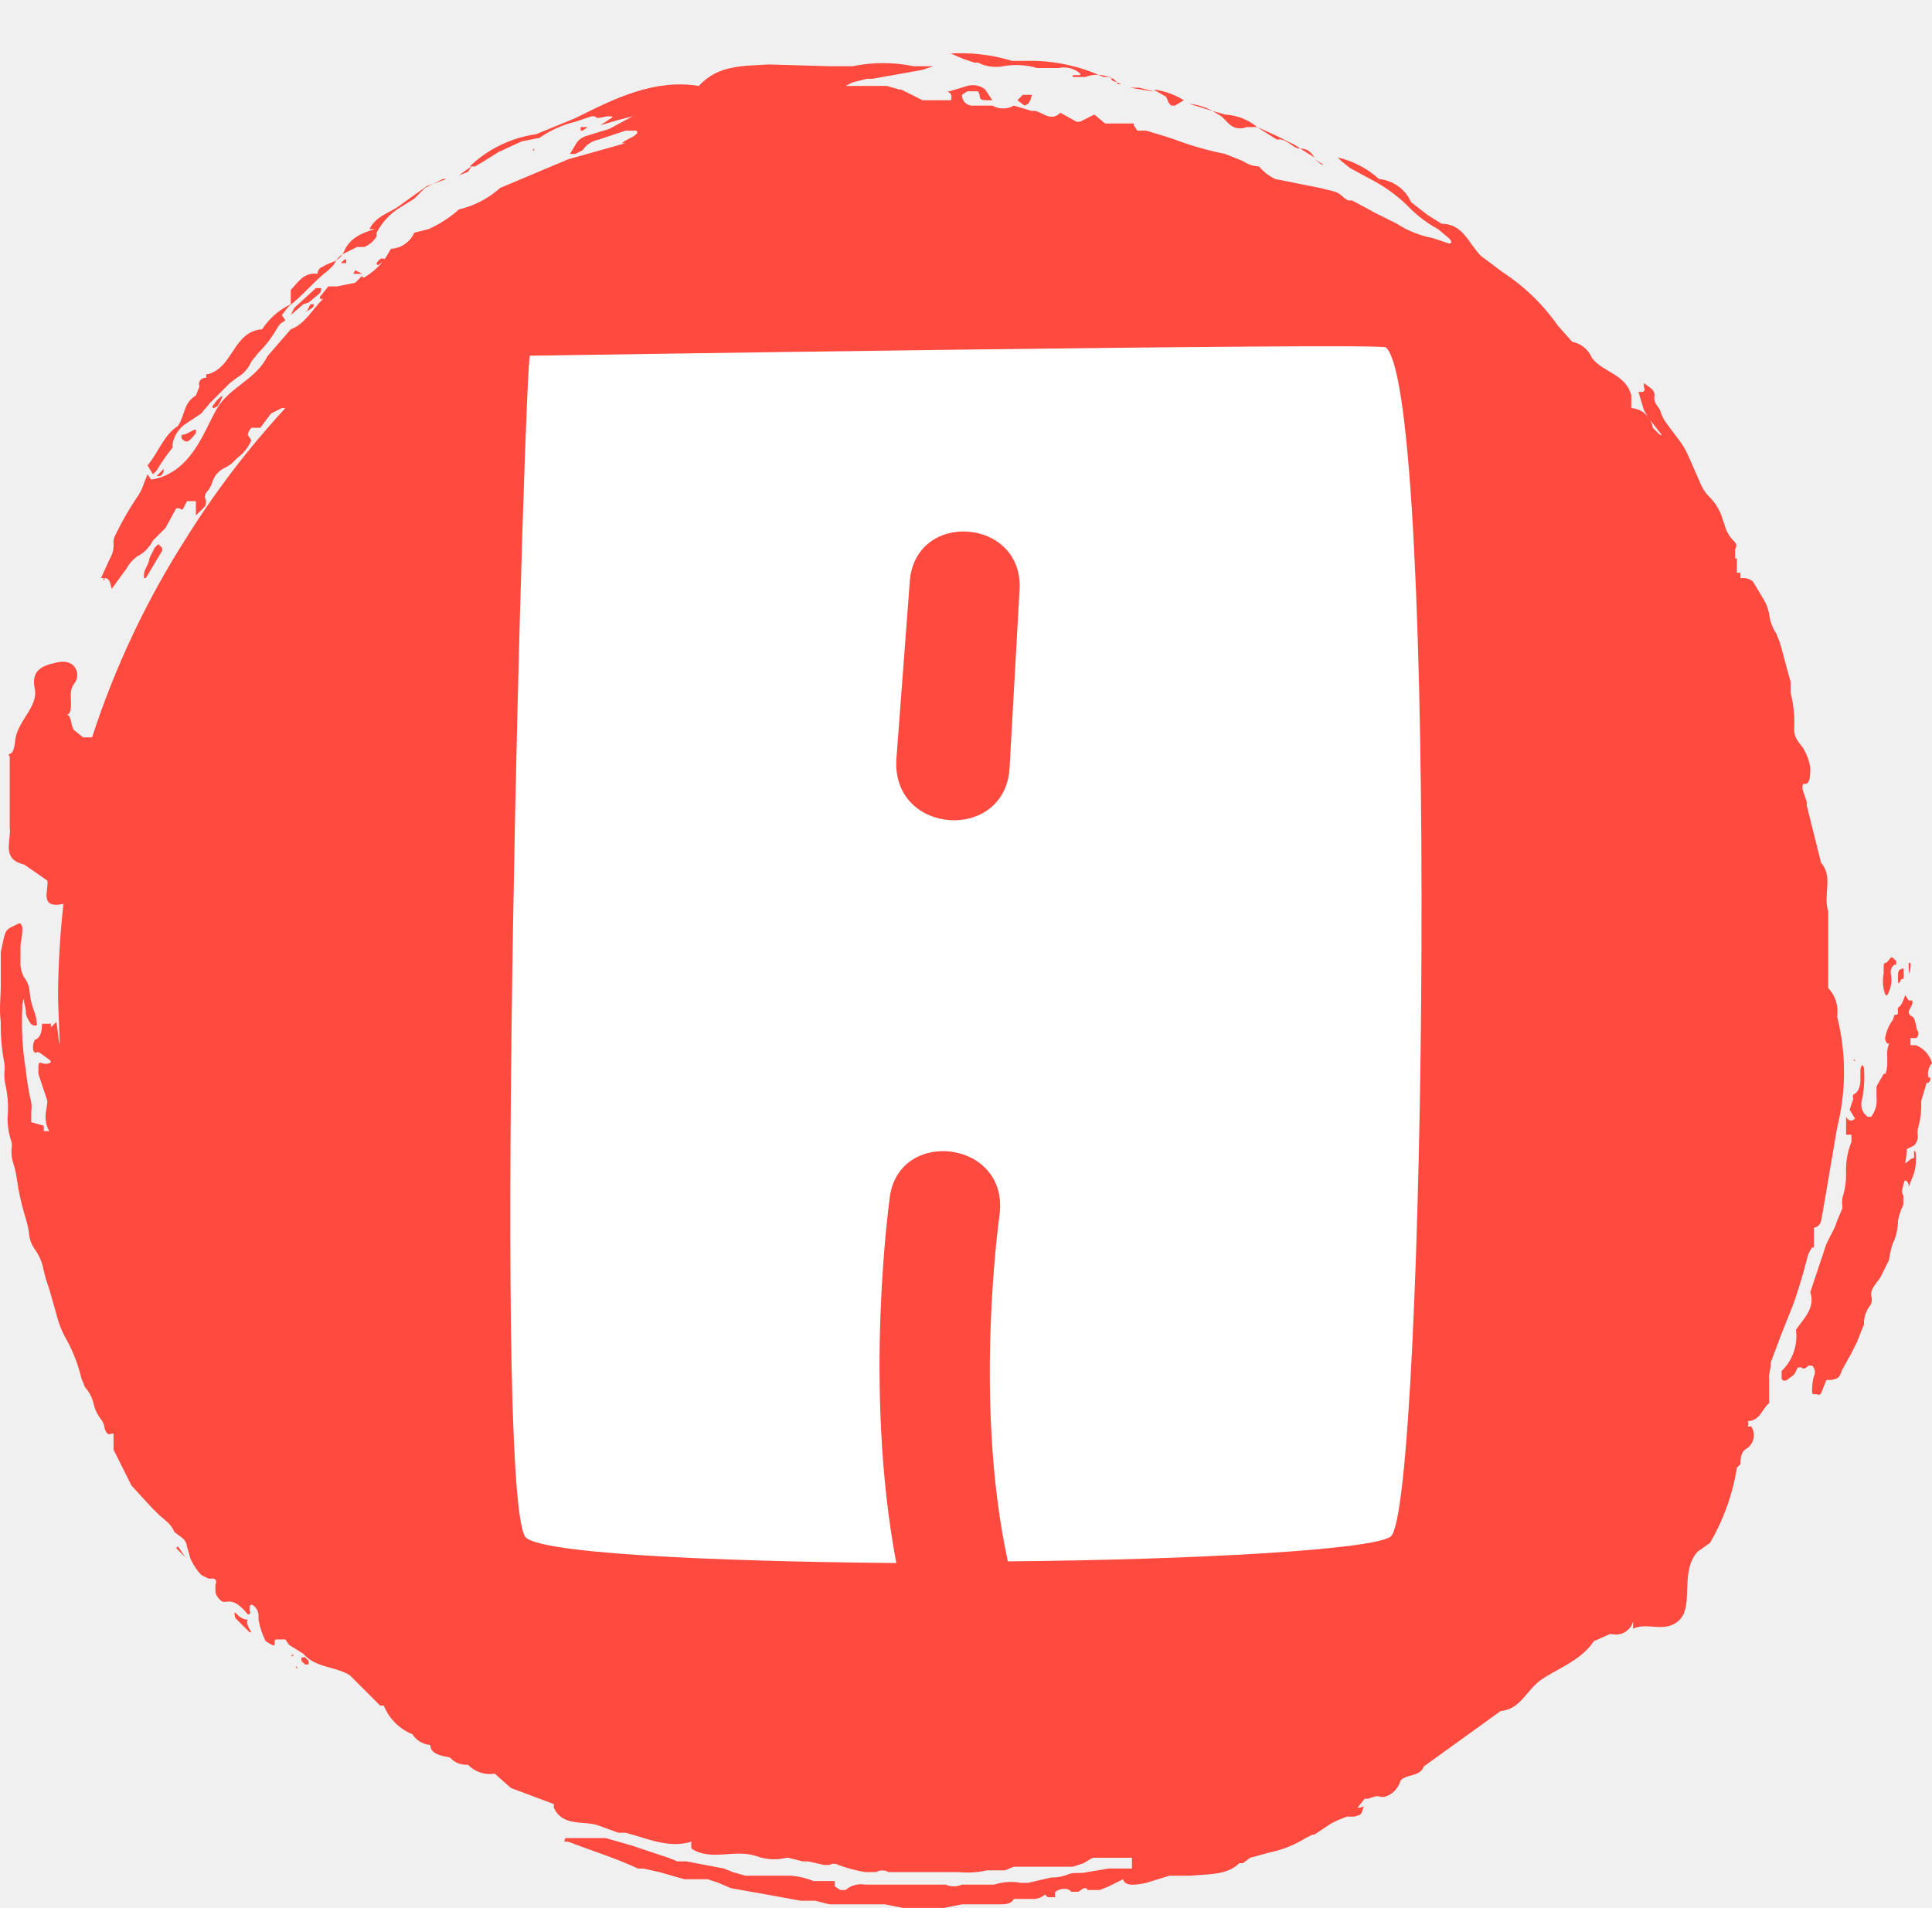
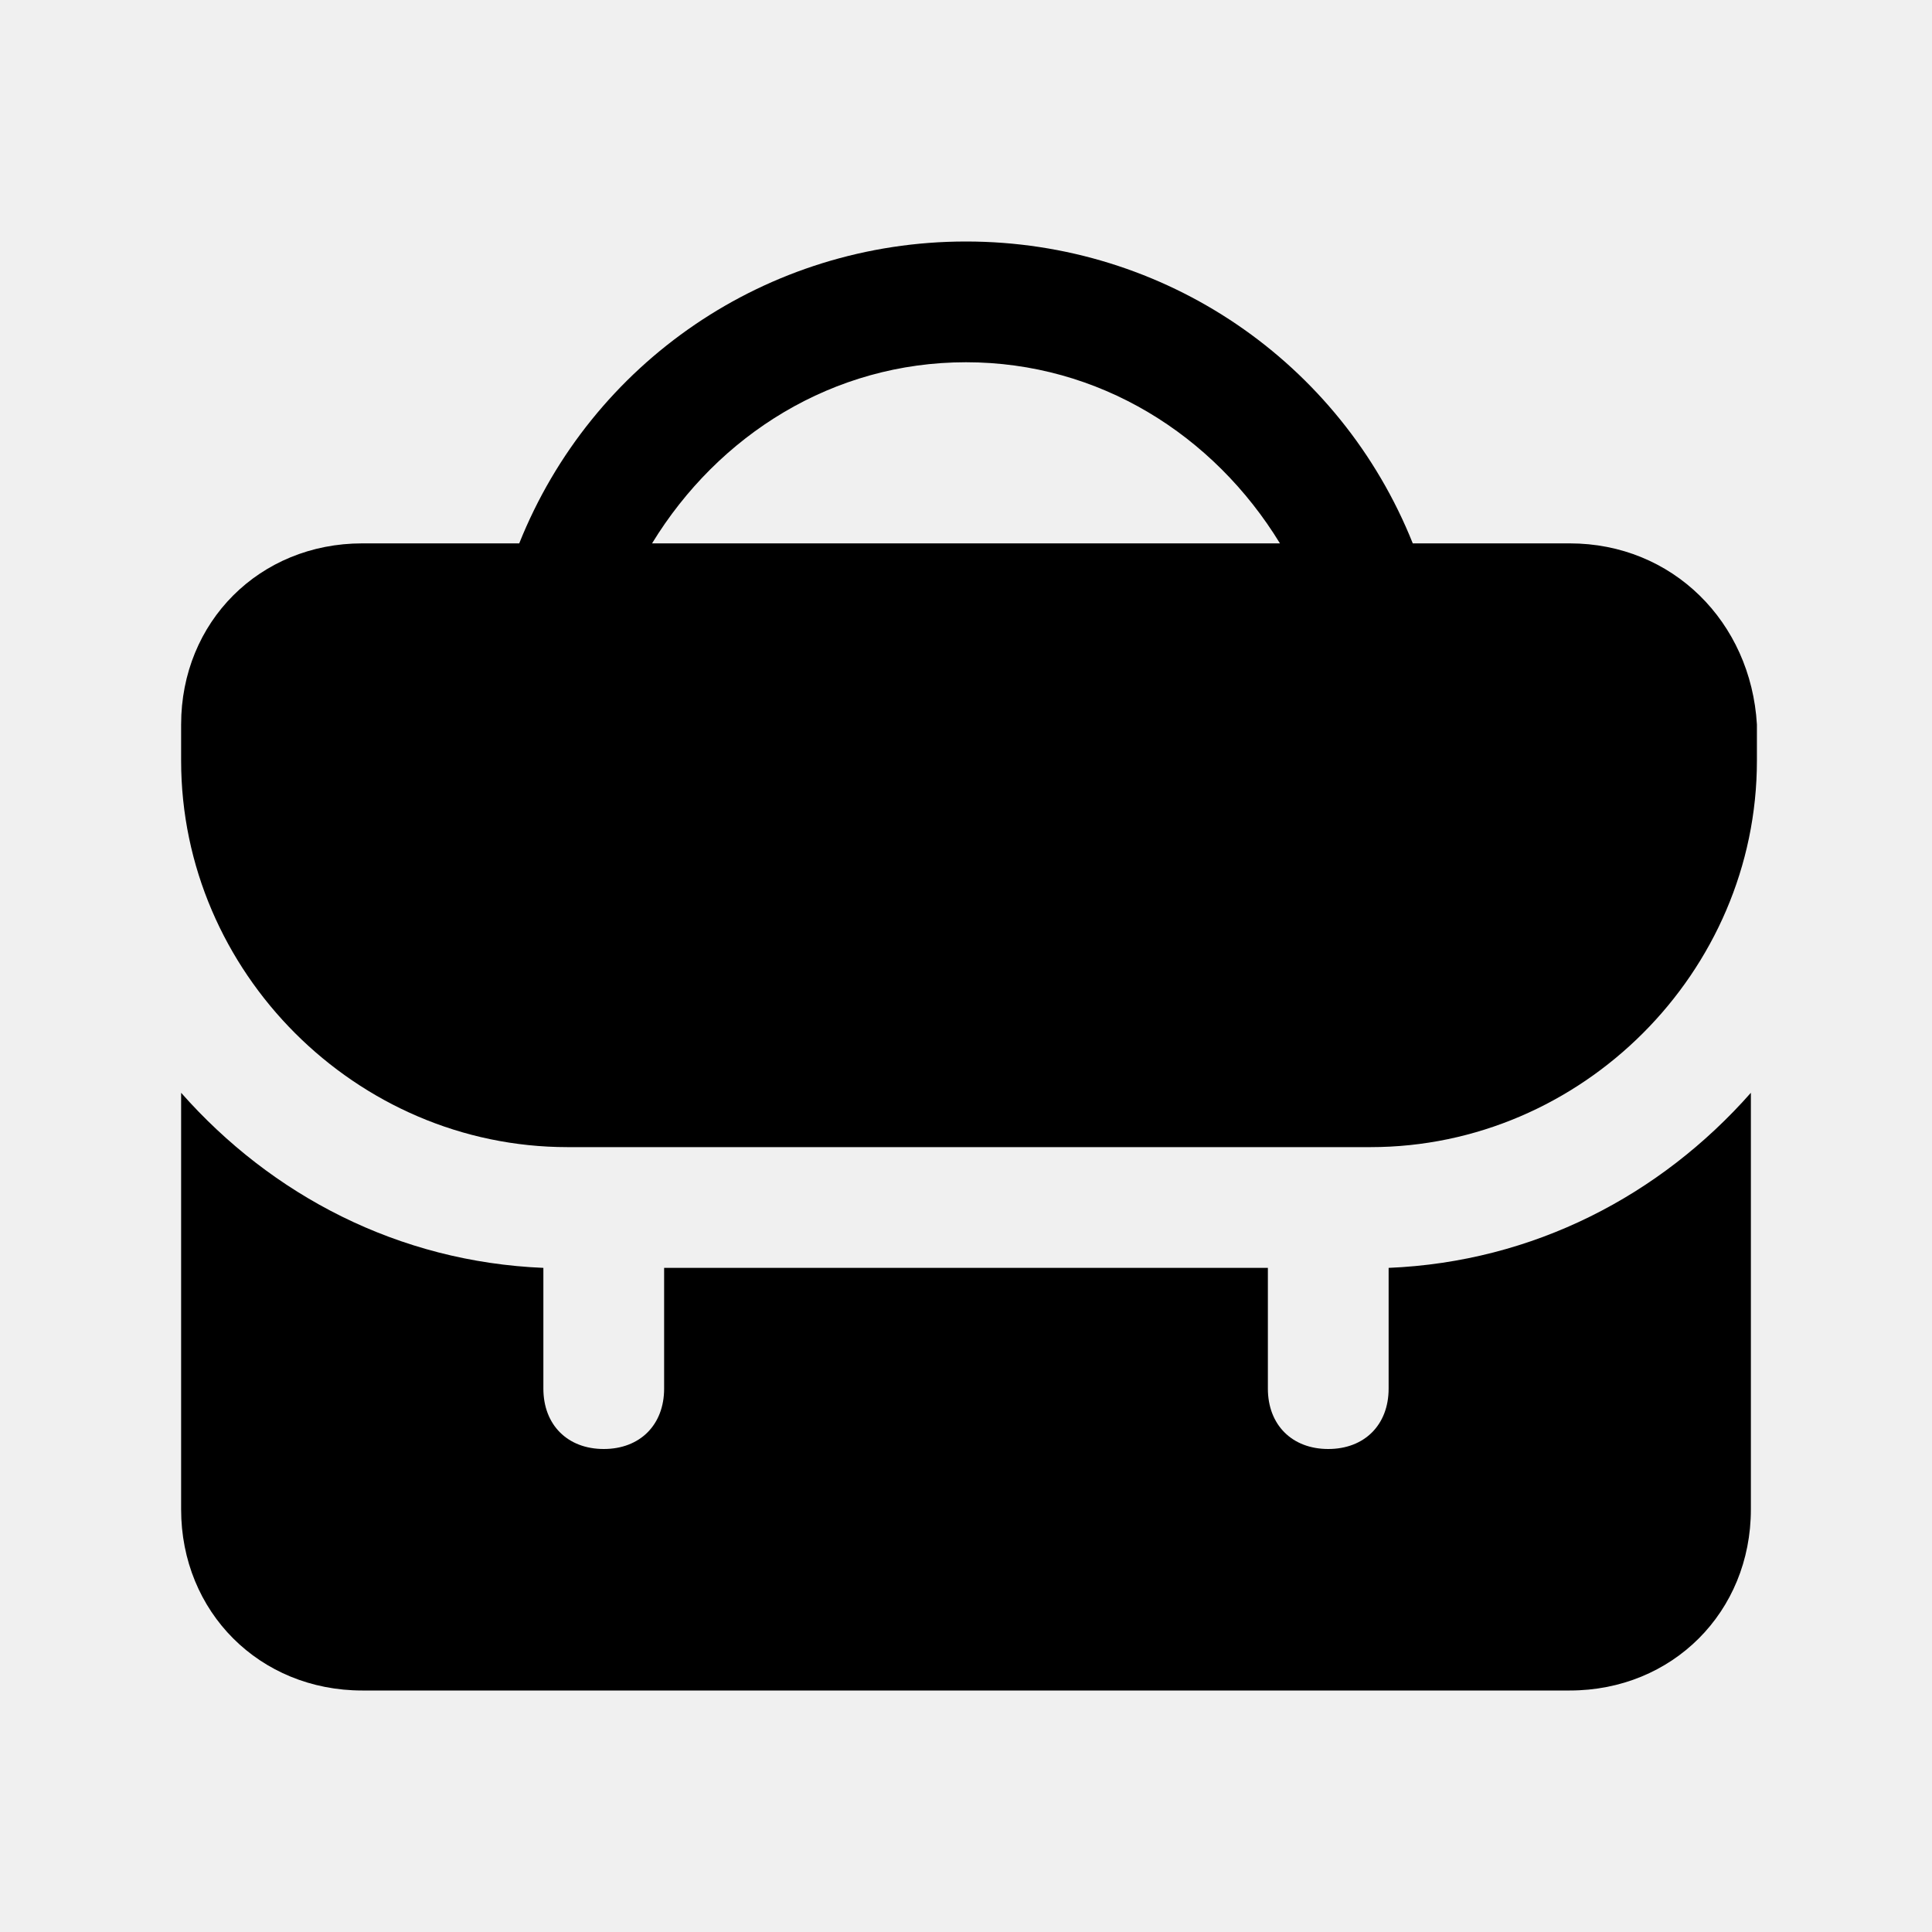
- <svg xmlns="http://www.w3.org/2000/svg" id="svg23" width="308.761" height="304.916" class="css-1j8o68f" version="1.1" viewBox="0 0 106.008 104.687">
-   <g id="SvgjsG2685" fill="#ff4a3f" featurekey="rootContainer" transform="matrix(0.9820593,0,0,0.9820593,-0.05456052,0)">
-     <g id="g17">
-       <path id="path3" d="M19.8 15.3h.5l-.4-.2zm.5.1zm.8-.7c0 .1 0 .1.1.1l.4-.3c-.2-.1-.3-.1-.5.2zm.4-.2zm-4.1 2.3zm-.2.6l.3-.2c.1-.1.1-.2.1-.2h-.2l-.2.4c-.1-.1-.1 0 0 0zm2.2-2.9h-.1l-.2.2h.3zm-2.1 2.4l.6-.5c.1-.1.1-.2.1-.3h-.3l-1.2 1.1-.2.4.7-.6zm-1.1.8z" />
-       <path id="path5" d="M9.7 25v-.2a1.7 1.7 0 0 1 .7-1.1l.9-.6.5-.6.7-.7.4-.4.4-.3a1.9 1.9 0 0 0 .8-.9l.4-.5a5.9 5.9 0 0 0 1-1.3l.2-.3.3-.2-.2-.3.4-.5c.8-.6 1.4-1.4 2.2-2l.3-.3a1.4 1.4 0 0 1 .5-.6l.8-.4h.4a1.4 1.4 0 0 0 .7-.6V13a3.5 3.5 0 0 1 1.3-1.4l.8-.5.2-.2.4-.4 1-.5h.2l-1.1.4-1.4 1c-.6.5-1.4.6-1.8 1.4h.3c-.7.2-1.4.5-1.7 1.2s-.8.6-1.2.9a.4.4 0 0 0-.3.4c-.8-.1-1.1.5-1.5.9v.8a3.9 3.9 0 0 0-1.6 1.4c-1.6.1-1.6 2.1-3 2.5h-.1a.2.2 0 0 0 0 .2c-.3 0-.5.2-.4.5l-.2.5c-.7.4-.6 1.1-1 1.7-.8.5-1.1 1.5-1.7 2.2l.3.5.2-.2a11.6 11.6 0 0 1 .9-1.3zM53.9 3.3l.6.2h.2a2.2 2.2 0 0 0 1.4.2 4.1 4.1 0 0 1 1.9.1h1.2a1.4 1.4 0 0 1 1.2.3.1.1 0 0 1 0 .1H60a.1.1 0 0 0 0 .1h.7a1.8 1.8 0 0 1 1.3 0c.2 0 .1.1.2.2l.5.2h-.2c-.2-.4-.5-.4-.8-.4a9.7 9.7 0 0 0-4.3-.9h-.8A9.8 9.8 0 0 0 53 3h.2zm7.3 3.1zM50.3 4.7zm10.9 1.7h.2-.2zM19 14.7zm32.1-10zm17.6 2.2a.9.9 0 0 0 1 .2h.6a3.1 3.1 0 0 0-1.8-.7l-.7-.2.5.3zm-3.4-1.3c0 .1.1.2.2.3h.2l.5-.3a4.2 4.2 0 0 0-1.7-.6l.7.4zm7.4 2.7l.8.5c-.2-.3-.4-.5-.8-.5z" />
-       <path id="path7" d="M99 76.1l.6-1.6.6-1.5c.2-.5.6-1.8.8-2.6a1.7 1.7 0 0 1 .3-.7h.1v-1.1c.5-.1.4-.6.5-.9l.8-4.7a12.7 12.7 0 0 0 0-6.2 1.9 1.9 0 0 0-.5-1.6v-4.3c-.3-.9.3-1.9-.4-2.7L101 45a.4.4 0 0 0 0-.2l-.2-.6a.5.5 0 0 1 0-.4h.1c.3 0 .3-.5.3-.9a3 3 0 0 0-.4-1.1l-.3-.4a1.1 1.1 0 0 1-.2-.7 6.7 6.7 0 0 0-.2-2v-.6c-.2-.7-.4-1.5-.6-2.2l-.2-.5a2.5 2.5 0 0 1-.4-1.1 2.5 2.5 0 0 0-.3-.8l-.6-1a.8.8 0 0 0-.6-.2h-.1V32h-.2v-.8H97V31a.4.4 0 0 0 0-.1v-.2c.1-.2.1-.3-.1-.5a1.8 1.8 0 0 1-.4-.6l-.2-.6a2.9 2.9 0 0 0-.7-1.2 2.2 2.2 0 0 1-.5-.7l-.7-1.6a4.3 4.3 0 0 0-.6-1l-.6-.8a2.4 2.4 0 0 1-.4-.8l-.2-.3a.6.6 0 0 1-.1-.5.5.5 0 0 0-.2-.4l-.4-.3v.2c.1.2 0 .3-.1.3h-.2l.3 1 .3.5.7.9h-.1l-.2-.2-.2-.2a1.3 1.3 0 0 0-1.2-1.1v-.7c-.3-1.2-1.6-1.3-2.2-2.1a1.5 1.5 0 0 0-1.1-.9l-.8-.9a11.3 11.3 0 0 0-3.1-3l-.8-.6-.4-.3c-.7-.7-1-1.8-2.2-1.8l-.8-.5-.9-.7a2.2 2.2 0 0 0-1.8-1.3 5.1 5.1 0 0 0-2.3-1.2l.2.2.5.4 1.3.7a8.5 8.5 0 0 1 2.1 1.6 6.8 6.8 0 0 0 1.5 1.1l.6.5c.1.1.2.2.1.3H81l-.9-.3a5.6 5.6 0 0 1-2-.8l-1.2-.6-1.3-.7h-.2c-.3-.1-.4-.4-.8-.5l-.8-.2-2.5-.5a2.6 2.6 0 0 1-.9-.7 1.7 1.7 0 0 1-.9-.3l-1-.4a18.1 18.1 0 0 1-2.8-.8l-.6-.2-1-.3h-.5l-.2-.3v-.1h-1.6l-.6-.5-.4.2-.4.2h-.2l-.9-.5c-.6.6-1.1-.2-1.6-.1l-1-.3a1.2 1.2 0 0 1-1.2 0h-1.2a.6.6 0 0 1-.5-.6l.3-.2h.6a.7.7 0 0 1 .1.3c0 .2.2.2.5.2h.2l-.4-.6a1.1 1.1 0 0 0-1-.2l-1 .3H53c.3.2.2.3.2.5h-1.6l-.4-.2-.8-.4h-.1l-.7-.2h-2.3l.4-.2.8-.2h.3l1.7-.3 1.1-.2.6-.2h-1.1a8.4 8.4 0 0 0-3.4 0h-1.3L43 3.6c-1.4.1-2.8 0-3.9 1.2-2.5-.4-4.7.7-6.9 1.8l-2.2.9a6.7 6.7 0 0 0-3.7 1.8h.3l.5-.3.8-.5 1.3-.6 1-.2a6 6 0 0 1 2-.9l.9-.3h.2c.1.2.5 0 .7 0h.2c.1 0 .1.1 0 .1l-.6.4 1-.3.8-.2-1.3.7-1.3.4a1 1 0 0 0-.6.5l-.3.5h.3l.4-.2a1.4 1.4 0 0 1 .9-.6l1.5-.5h.5a.1.1 0 0 1 .1.2c-.2.2-.6.3-.8.5h.2l-3.2.9-3.8 1.6a5.2 5.2 0 0 1-2.3 1.2 6.6 6.6 0 0 1-1.7 1.1l-.8.2a1.5 1.5 0 0 1-1.3.9l-.3.5a3.7 3.7 0 0 1-1.2 1.1h-.1v-.1l-.2.2-.2.2-1 .2h-.5l-.4.5c-.1.1-.1.2 0 .2h.1c-.6.6-1 1.4-1.8 1.7L15 19.9c-.6 1.2-1.8 1.6-2.6 2.6s-1.4 3.9-3.9 4.3l-.2-.3-.2.5a2.7 2.7 0 0 1-.4.8 16.9 16.9 0 0 0-1.2 2.1.8.8 0 0 0-.1.5 1.4 1.4 0 0 1-.2.8l-.5 1.1h.2c.3 0 .3.3.4.6l.8-1.1a2.2 2.2 0 0 1 .6-.7 2 2 0 0 0 .9-.9l.3-.3.4-.4.6-1.1h.2c.1.1.1.1.2 0l.2-.4h.5v.8l.5-.5a.5.5 0 0 0 0-.5.4.4 0 0 1 .1-.3 1.5 1.5 0 0 0 .3-.5 1.3 1.3 0 0 1 .8-.9l.3-.2.3-.3a2.4 2.4 0 0 0 .8-1l-.2-.3c0-.1.1-.3.2-.4h.5l.6-.8.6-.3h.2a48.8 48.8 0 0 0-5.5 7.2h-.1.1a48.4 48.4 0 0 0-5.3 11.2h-.5l-.5-.4c-.2-.2-.1-.7-.4-.9h.1c.3-.5-.1-1.2.3-1.7s.1-1.4-.9-1.2-1.5.5-1.3 1.5-1 1.8-1.1 2.9-.5.5-.3.9v3.9c.1.8-.5 1.8.8 2.1l1.3.9c.1.5-.5 1.6.9 1.3a49.2 49.2 0 0 0-.3 5c0 1.1.1 2.2.1 3.3v-.4c-.1-.4-.1-.8-.2-1.3l-.3.3v-.2h-.5c0 .5-.1.8-.4.9a.9.9 0 0 0-.1.5c0 .1.1.3.2.2s.4.2.7.4-.2.3-.4.2-.2.1-.2.3v.3l.5 1.5c0 .3-.1.6-.1.9a1.7 1.7 0 0 0 .2.8h-.3v-.3l-.7-.2v-.6a1.5 1.5 0 0 0 0-.5 14.6 14.6 0 0 1-.3-1.8 16.6 16.6 0 0 1-.2-3.5.9.9 0 0 1 .1-.5v.2a2.9 2.9 0 0 1 .1.5.8.8 0 0 0 .1.4c.1.2.2.4.4.4s.1-.1.1-.2a2.1 2.1 0 0 0-.1-.5 4.2 4.2 0 0 1-.3-1.3 1.5 1.5 0 0 0-.3-.7 1.6 1.6 0 0 1-.2-.9v-.8c0-.3.1-.6.1-.9a.5.5 0 0 0-.1-.4h-.1c-.8.4-.7.2-1 1.6V55c0 .7-.1 1.4 0 2.1a10.8 10.8 0 0 0 .2 2.3 1.8 1.8 0 0 1 0 .5 3.1 3.1 0 0 0 .1.9 5.9 5.9 0 0 1 .1 1.3 3.9 3.9 0 0 0 .2 1.7 1.2 1.2 0 0 1 0 .4 2.1 2.1 0 0 0 .1.8 4.9 4.9 0 0 1 .2.9 14 14 0 0 0 .5 2.2 5 5 0 0 1 .2 1 1.7 1.7 0 0 0 .3.7 2.9 2.9 0 0 1 .5 1.2 8.5 8.5 0 0 0 .3 1l.4 1.4a5.4 5.4 0 0 0 .6 1.5 8.5 8.5 0 0 1 .8 2.1l.2.5a2.1 2.1 0 0 1 .5 1 2.1 2.1 0 0 0 .4.8 1 1 0 0 1 .2.5c.1.3.2.4.4.3h.1v.9l.5 1 .5 1 1.1 1.2.4.4c.3.3.7.5.9 1l.4.3a.7.7 0 0 1 .3.5l.2.7a3.3 3.3 0 0 0 .6.9l.4.2h.3a.2.2 0 0 1 .1.3 2.5 2.5 0 0 0 0 .5.9.9 0 0 0 .4.5h.2c.4-.1.8.2 1.2.7h.1c0-.1.1-.1 0-.2v-.2c0-.1.1-.2.2-.1a.7.7 0 0 1 .3.6v.2a4.3 4.3 0 0 0 .4 1.2c.5.3.5.3.5.1s0-.2.2-.2h.4l.2.3.8.5c.7.8 1.8.7 2.6 1.2l1.7 1.7h.2a2.9 2.9 0 0 0 1.6 1.6 1.3 1.3 0 0 0 1 .6c0 .5.6.6 1.1.7a1.2 1.2 0 0 0 .8.4h.2a1.7 1.7 0 0 0 1.5.5l.9.8 2.4.9v.2c.5 1.1 1.7.7 2.5 1l1.1.4h.4c1.2.3 2.4.9 3.7.5a.7.7 0 0 0 0 .4c1.1.7 2.4 0 3.6.4a2.9 2.9 0 0 0 1.7.1h.1l.8.2h.3l.9.2h.3a.5.5 0 0 1 .5 0 7.9 7.9 0 0 0 1.5.4h.6a.7.7 0 0 1 .7 0h3.9a5 5 0 0 0 1.6-.1h1l.5-.2H60l.6-.2.5-.3h2.2v.6H62l-1.2.2c-.4.1-.7 0-1 .1a2.4 2.4 0 0 1-1 .2l-1.3.3h-.4a3.1 3.1 0 0 0-1.5.1h-1.8a1.1 1.1 0 0 1-.9 0h-4.5a1.3 1.3 0 0 0-1.1.3H47l-.3-.2v-.3h-1.2a4.1 4.1 0 0 0-1.3-.3h-2.5l-.7-.2-.5-.2-2.1-.4h-.5l-.5-.2-2.1-.7-1.4-.4h-2.2c-.1 0-.1.1-.1.2h.2c1.3.5 2.6.9 3.9 1.5h.3l.9.2 1.4.4h1.3l.6.2.7.3 1.7.3 1.1.2 1.1.2h.8l.8.2h3.1l1 .2h2.3l1-.2H56c.4 0 .6-.1.7-.3h1a1 1 0 0 0 .8-.3c-.1.1 0 .1.1.2h.4v-.2c0-.1 0-.1.2-.2s.6-.1.7.1h.4l.3-.2c.2 0 .2 0 .2.1h.7l.5-.2.8-.4c.1.3.4.4 1.3.2l1.3-.4h1.2c.9-.1 2 0 2.7-.7h.2l.4-.3 1.1-.3a6.1 6.1 0 0 0 2-.8l.4-.2h.1l.9-.6.4-.2.5-.2h.4c.4-.1.4-.1.5-.4s0-.1-.2-.1h-.1l.4-.5h.2c.3-.1.5-.2.7-.1h.2a1.3 1.3 0 0 0 .9-.9c.3-.4 1.1-.2 1.3-.8l4.3-3.1c1.1-.1 1.4-1.1 2.2-1.7s2.3-1.1 3-2.2l.9-.4h.1a1 1 0 0 0 1.2-.7v.4c.8-.4 1.8.3 2.6-.5s0-2.7 1-3.8l.7-.5a12.1 12.1 0 0 0 1.5-4.2l.2-.2c0-.3 0-.7.4-.9a.9.9 0 0 0 .2-1.2h-.2a.3.3 0 0 0 0-.3c.7 0 .8-.7 1.2-1V77a.5.5 0 0 1 0-.2 3.8 3.8 0 0 0 .1-.7zM5.9 32.2z" />
-       <path id="path9" d="M26.4 9.3l-.3.2-.4.3.5-.2zm6.1-2h.1l.3-.2h-.4zm-2.6 1l-.1.1h.1v-.1zm-1.5 1.4zm1.3-.2zm-6.3 3.1zM9.2 26.2l-.4.4H9a.4.4 0 0 0 .2-.4zm3-3.5a2.1 2.1 0 0 0 .3-.6 1.5 1.5 0 0 0-.5.5c-.1.1-.1.2 0 .2zM11 24.2V24c-.2 0-.5.3-.8.3v.2c.3.3.4.2.8-.3zm3 66.2zM73.9 9.2h.1l-.5-.3zm-2.5-1.4c.5-.1.8.4 1.2.5h.1l-.3-.2-1-.5-1.1-.5.3.2zM52.8 3.1zm11.7 2h-.1l-1.2-.2h.5zm2 .7l1.3.4a3.3 3.3 0 0 0-1.3-.4zm-9 0a1 1 0 0 0 .2-.5h-.5l-.3.3.4.3zm9 1.6zM49.9 4.2zm2.9.7zM48.5 4zm13.8 2.1a.5.5 0 0 0 0 .1zm44.8 52.3h-.3V58h.3c.1 0 .2-.3.1-.4s-.1-.7-.3-.8a.3.3 0 0 1-.2-.3l.2-.4a.4.4 0 0 0 0-.2h-.2l-.2-.3c-.1.3-.2.6-.4.7a.5.5 0 0 0 0 .2c0 .1 0 .2-.1.2h-.1a1.1 1.1 0 0 1-.1.3 2.3 2.3 0 0 0-.4.9.4.4 0 0 0 .1.4h.1a1.7 1.7 0 0 0-.1.8v.4a1.8 1.8 0 0 1-.1.5h-.1l-.4.7v.6a1.5 1.5 0 0 1-.3 1.1h-.2l-.2-.2a.9.9 0 0 1-.1-.8 6.5 6.5 0 0 0 .1-1.7c0-.1-.1-.2-.1-.2a.5.5 0 0 0-.1.3v.6c0 .2-.1.6-.3.7s-.1.2-.1.3l-.2.6.3.5c-.2.2-.4.1-.5-.1v1h.3v.4a4.2 4.2 0 0 0-.3 1.4 3.3 3.3 0 0 0 0 .4 4 4 0 0 1-.2 1.3 2 2 0 0 0 0 .6l-.3.7a3.2 3.2 0 0 1-.3.7l-.3.6-.9 2.7c.3.9-.4 1.5-.8 2.1a2.7 2.7 0 0 1-.8 2.3v.4c0 .1.1.2.3.1l.4-.3.2-.4h.2c.1.1.2.1.4-.1h.2a.5.5 0 0 1 .1.6 2.9 2.9 0 0 0-.1.8c0 .1 0 .2.1.2h.2c.1.1.2 0 .3-.3l.2-.5h.3c.4-.1.4-.1.6-.6l.5-.9.3-.6.4-1a1.6 1.6 0 0 1 .3-1 .6.6 0 0 0 .1-.6c0-.2 0-.3.2-.6l.3-.4.5-1a4.7 4.7 0 0 1 .2-.9 3 3 0 0 0 .3-1.3 3.8 3.8 0 0 1 .3-.9v-.5c-.1-.2-.1-.2 0-.6s.1-.2.2-.2a.4.4 0 0 1 .1.3l.2-.5a2.3 2.3 0 0 0 .2-.9v-.3c0-.1 0-.3-.1-.3v.4c-.2 0-.3.2-.5.3a6.4 6.4 0 0 0 .1-.8l.4-.2a.7.7 0 0 0 .2-.6 1.4 1.4 0 0 1 0-.3 4.8 4.8 0 0 0 .2-1.4v-.2l.3-1h.1a.3.3 0 0 0 .1-.3h-.1a.9.9 0 0 1 .2-.8 1.5 1.5 0 0 0-.9-1zm-1.2 7.8zm-.2-9.9zm0 0zM9.1 30.8a.3.3 0 0 0 0-.2l-.2-.2-.2.2-.3.6c0 .3-.3.6-.3.9v.2h.1zm96.3 24.8h.1a1.7 1.7 0 0 0 .2-1.2.5.5 0 0 1 .2-.5h.1v-.2l-.2-.2h-.1c-.1.1-.2.3-.3.3s-.1.1-.1.3v.3a2.2 2.2 0 0 0 .1 1.2zM13.2 90.1c-.1 0 0 .2 0 .3l.8.8h.1c-.2-.3-.3-.6-.2-.7a.9.9 0 0 1-.5-.2zm.8.3zm92.3-35.7h.1a2 2 0 0 0 0-.6c-.3.1-.3.1-.3.6s.1.1.2 0z" />
-       <path id="path11" d="M106.7 62a.6.6 0 0 0 .1-.5c0-.1-.1-.2-.1-.1h-.2v.2c0 .4.1.5.2.4zm.1-8.2h-.1v.6a1 1 0 0 0 .1-.6zM17.1 92.6h-.2v.2l.2.2h.2v-.2zm86.6-33.3c0-.1 0-.1-.1-.1zM9.9 86.5l.5.5-.4-.6z" />
-       <circle id="circle13" cx="10.5" cy="87.1" transform="rotate(-24.8 10.4 87.159)" />
-       <path id="path15" d="M9.7 30.1h-.1v.2-.2h.1zm83.2-6.6l-.2-.3h-.1zm-14.7 77.1zM5.9 32.2zm-.1.2a.3.3 0 0 0 .1-.2v.2zm1.9-4.9zM61.5 2.4zm42.8 58.2v.1-.1zM16.4 92.5h-.1c.1.1.2 0 .1-.1zm.2.7h.1l-.1-.1v.1zm73.9-71.3zm15.2 34.4zM14.6 91.7zm92.1-37zm-.8 11.4zM34.6 0z" />
-     </g>
-   </g>
-   <g id="SvgjsG2686" fill="#fff" featurekey="nameFeature-0" transform="matrix(2.284354,0,0,2.284354,27.98006,-5.60952)">
-     <path id="path20" d="M9.6 16.48 l-0.32 4.24 c-0.08 1.8 2.6 1.96 2.72 0.2 l0.24 -4.28 c0.12 -1.76 -2.56 -1.96 -2.64 -0.16 z M0.48 11 l0 0 c0.04 0 20.48 -0.32 20.56 -0.2 c1.28 1.12 0.96 27.8 0.12 28.56 c-0.4 0.32 -4.64 0.56 -9.2 0.6 c-0.84 -3.84 -0.2 -8.32 -0.2 -8.32 c0.24 -1.8 -2.44 -2.12 -2.64 -0.4 c0 0.04 -0.64 4.52 0.16 8.76 c-4.56 -0.04 -8.68 -0.24 -8.92 -0.64 c-0.8 -1.44 0 -28.28 0.12 -28.36 z" />
+ <svg xmlns="http://www.w3.org/2000/svg" fill="#000000" height="800px" width="800px" version="1.1" id="Icons" viewBox="0 0 32 32" xml:space="preserve">
+   <g>
+     <path d="M26,9h-2.6c-1.2-3-4.1-5-7.4-5c-3.3,0-6.2,2-7.4,5H6c-1.7,0-3,1.3-3,3v0.6C3,16.1,5.9,19,9.4,19h13.3   c3.5,0,6.4-2.9,6.4-6.4V12C29,10.3,27.7,9,26,9z M16,6c2.2,0,4.1,1.2,5.2,3H10.8C11.9,7.2,13.8,6,16,6z" />
+     <path d="M23,21C23,21,23,21,23,21l0,2c0,0.6-0.4,1-1,1s-1-0.4-1-1v-2H11v2c0,0.6-0.4,1-1,1s-1-0.4-1-1v-2c0,0,0,0,0,0   c-2.4-0.1-4.5-1.2-6-2.9V25c0,1.7,1.3,3,3,3h20c1.7,0,3-1.3,3-3v-6.9C27.5,19.8,25.4,20.9,23,21z" />
  </g>
</svg>
